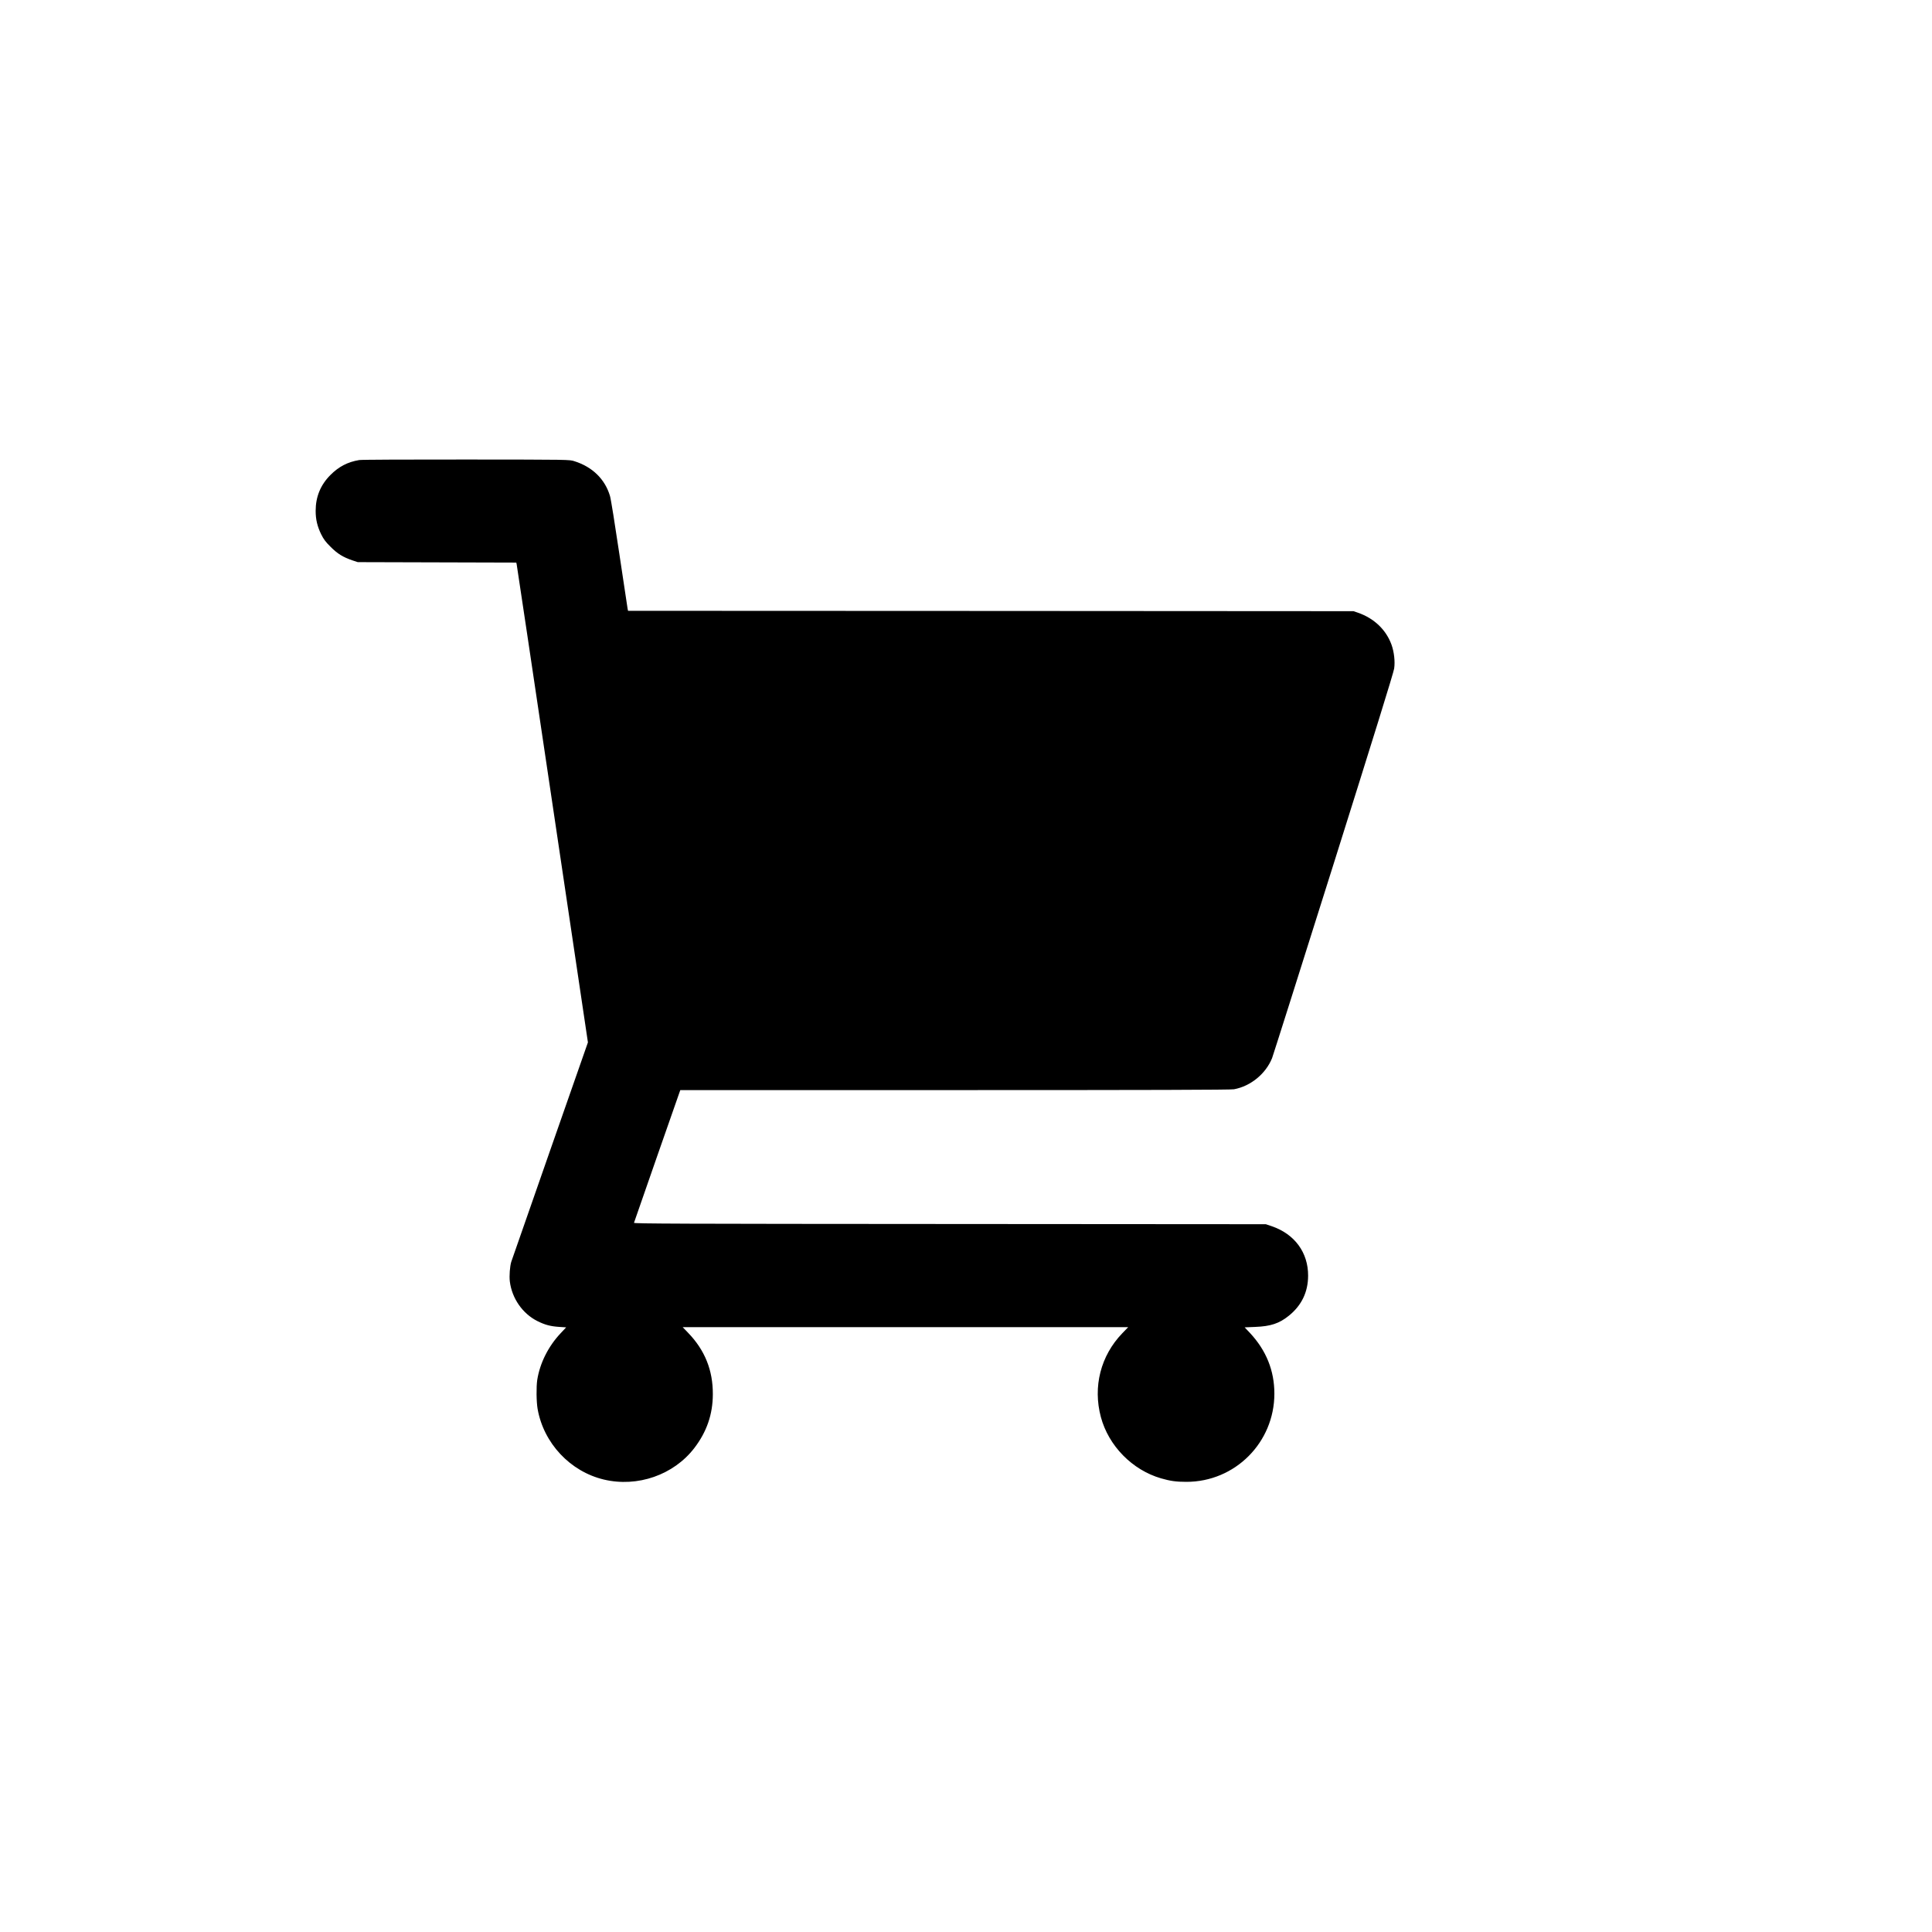
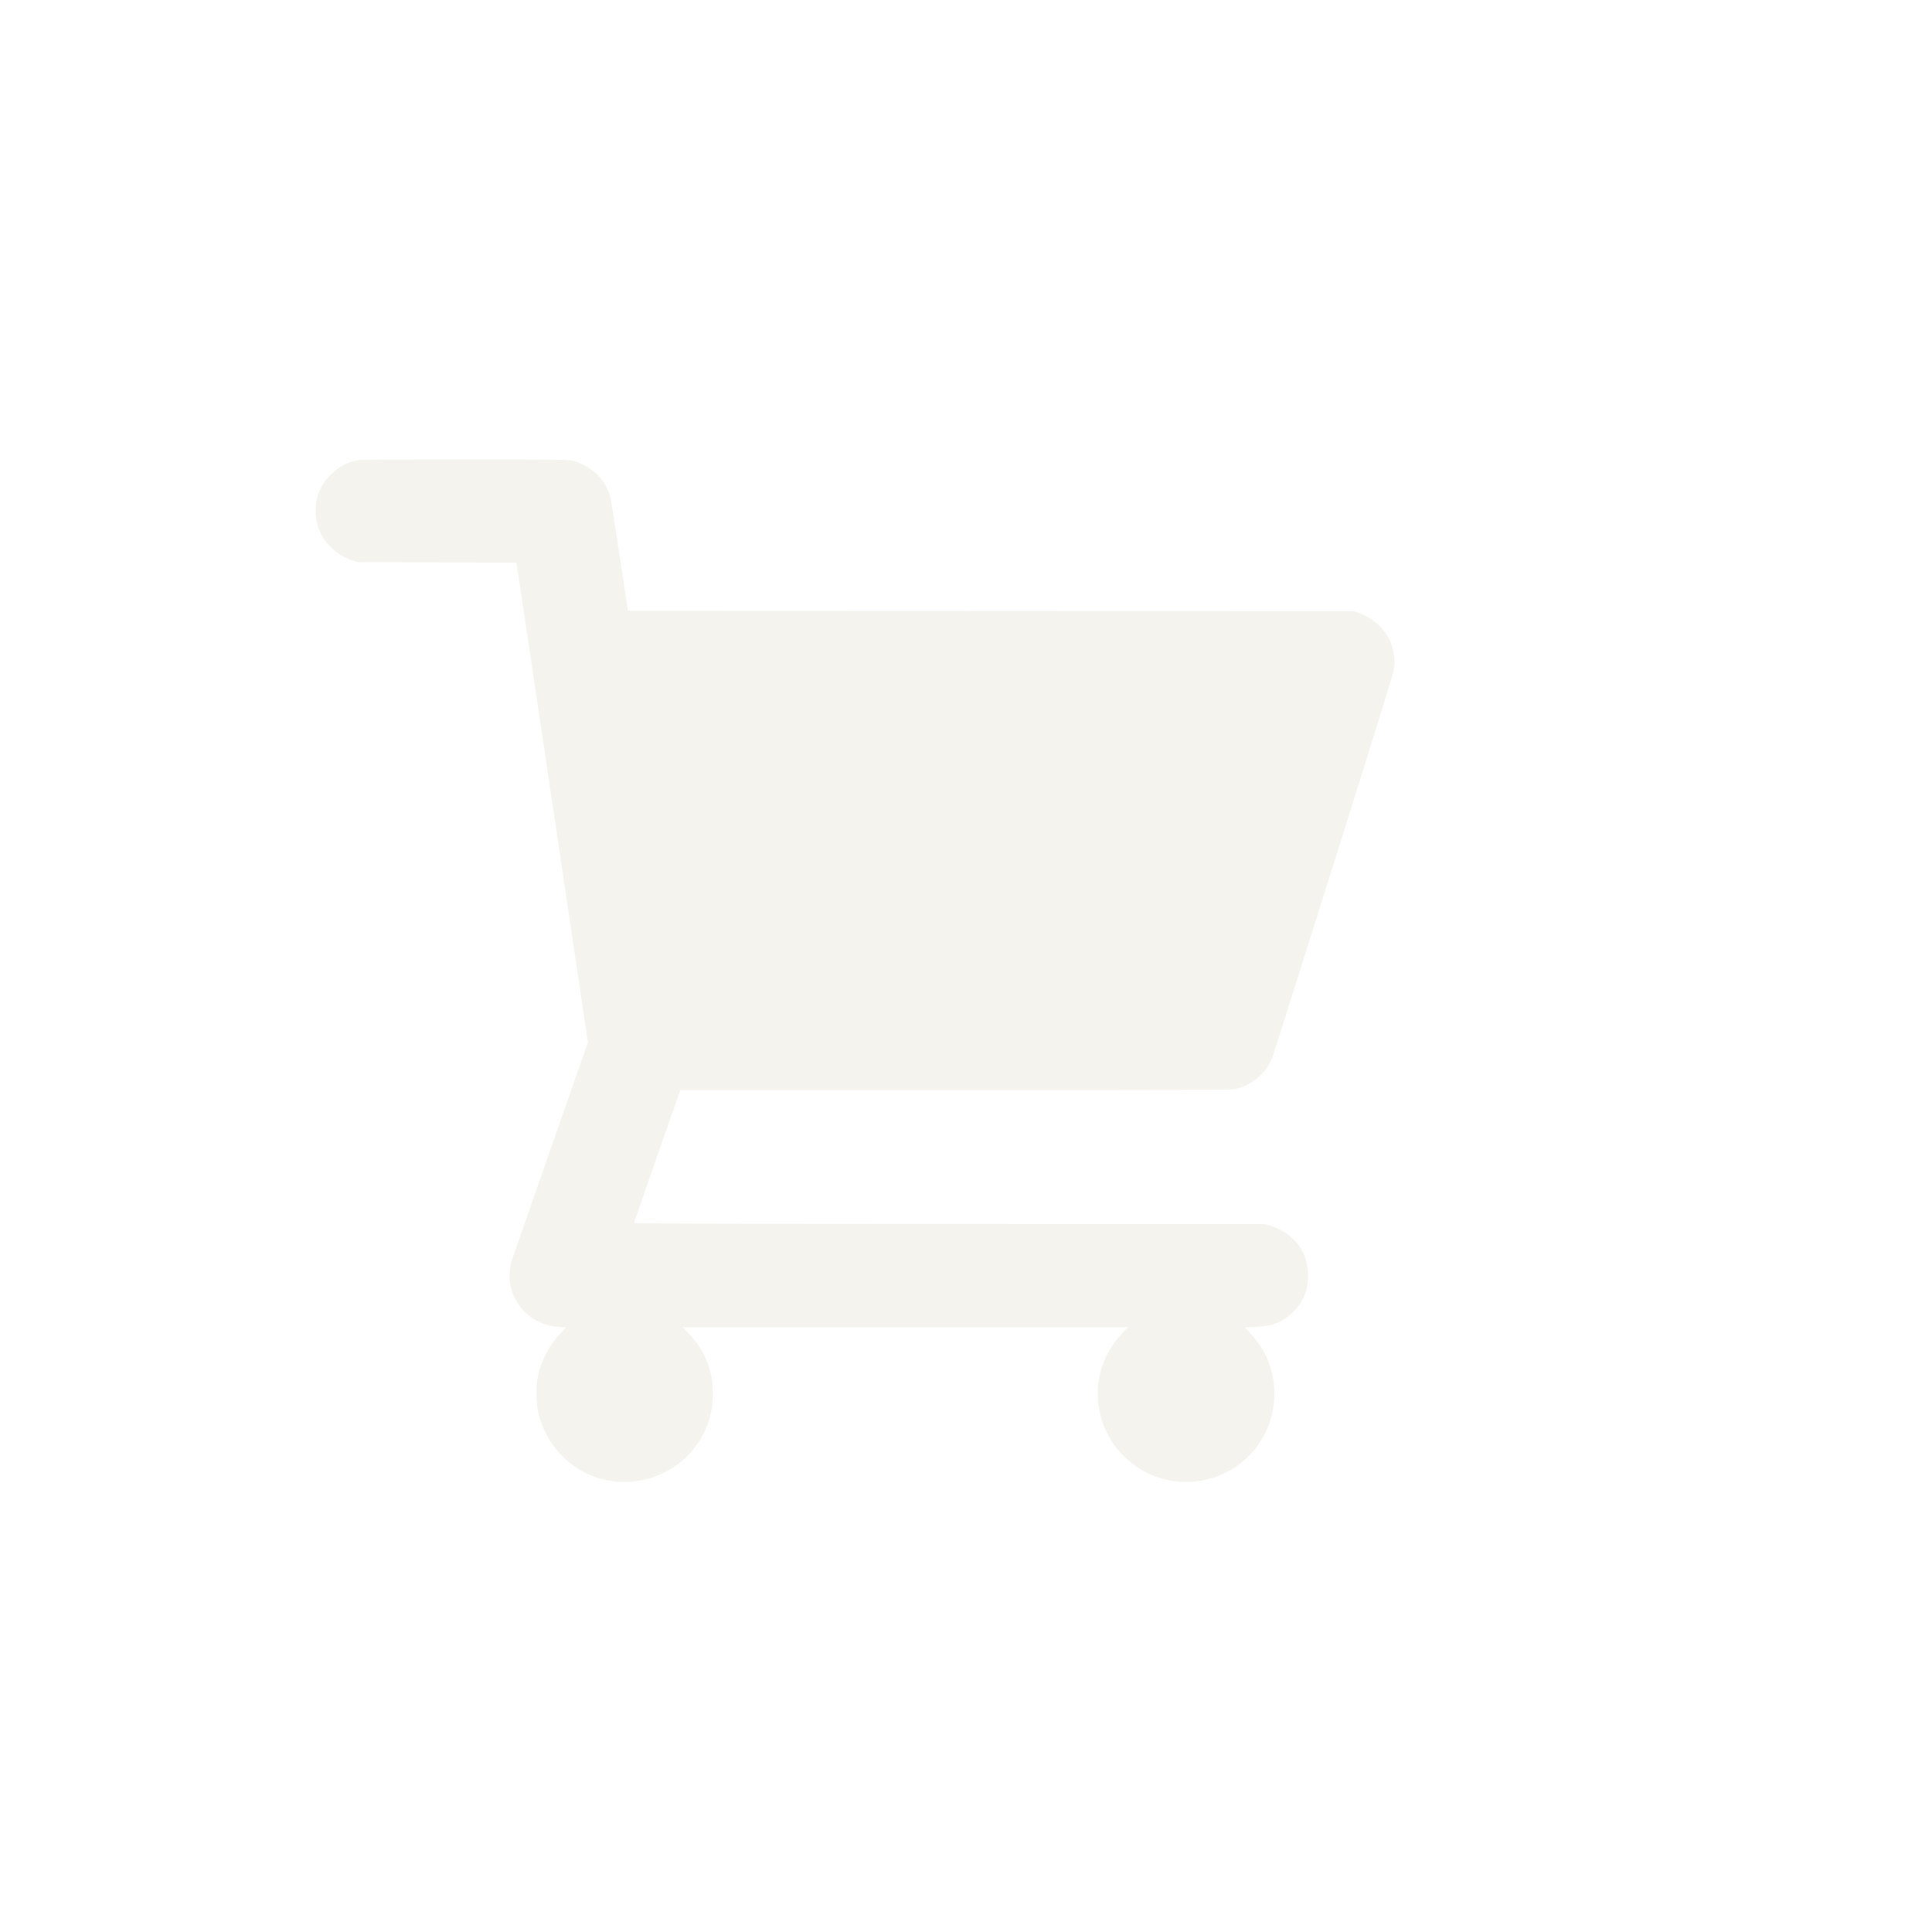
<svg xmlns="http://www.w3.org/2000/svg" version="1.0" viewBox="0 0 2600 2600" preserveAspectRatio="xMidYMid meet">
-   <g transform="translate(0,2600) scale(0.1,-0.1)" fill="#000000" stroke="none">
+   <g transform="translate(0,2600) scale(0.1,-0.1)" fill="#f4f3ee" stroke="none">
    <path d="M4835 19809 c-157 -26 -277 -89 -390 -203 -132 -133 -197 -292 -197 -481 0 -115 22 -208 74 -315 34 -68 59 -102 128 -170 91 -92 168 -139 295 -182 l70 -23 1066 -3 1067 -3 5 -22 c3 -12 220 -1465 482 -3228 l477 -3207 -510 -1458 c-280 -803 -515 -1476 -522 -1496 -18 -60 -28 -188 -19 -263 28 -227 171 -434 372 -534 102 -51 175 -70 294 -78 l92 -6 -74 -79 c-166 -176 -279 -401 -315 -628 -14 -94 -12 -294 5 -391 81 -461 438 -842 891 -950 454 -108 940 62 1218 424 167 218 248 453 249 722 2 324 -107 595 -332 828 l-74 77 2998 0 2998 0 -82 -85 c-289 -301 -395 -717 -286 -1125 104 -388 423 -713 810 -825 125 -36 204 -47 340 -47 656 -1 1185 530 1185 1187 0 310 -110 582 -328 816 l-72 76 143 6 c207 8 322 46 451 150 172 138 259 319 260 537 2 313 -180 562 -489 668 l-80 27 -4253 3 c-3663 2 -4253 4 -4250 16 2 8 143 413 313 900 l310 886 3696 0 c2610 0 3713 3 3755 11 224 41 428 208 513 419 12 30 384 1205 827 2610 534 1696 809 2581 816 2633 14 96 -1 225 -36 322 -73 200 -234 354 -450 429 l-61 21 -4882 3 -4881 2 -6 28 c-3 15 -53 347 -111 737 -58 391 -114 742 -126 780 -67 226 -235 391 -478 468 -66 22 -68 22 -1456 23 -764 1 -1413 -2 -1440 -7z" />
  </g>
</svg>
